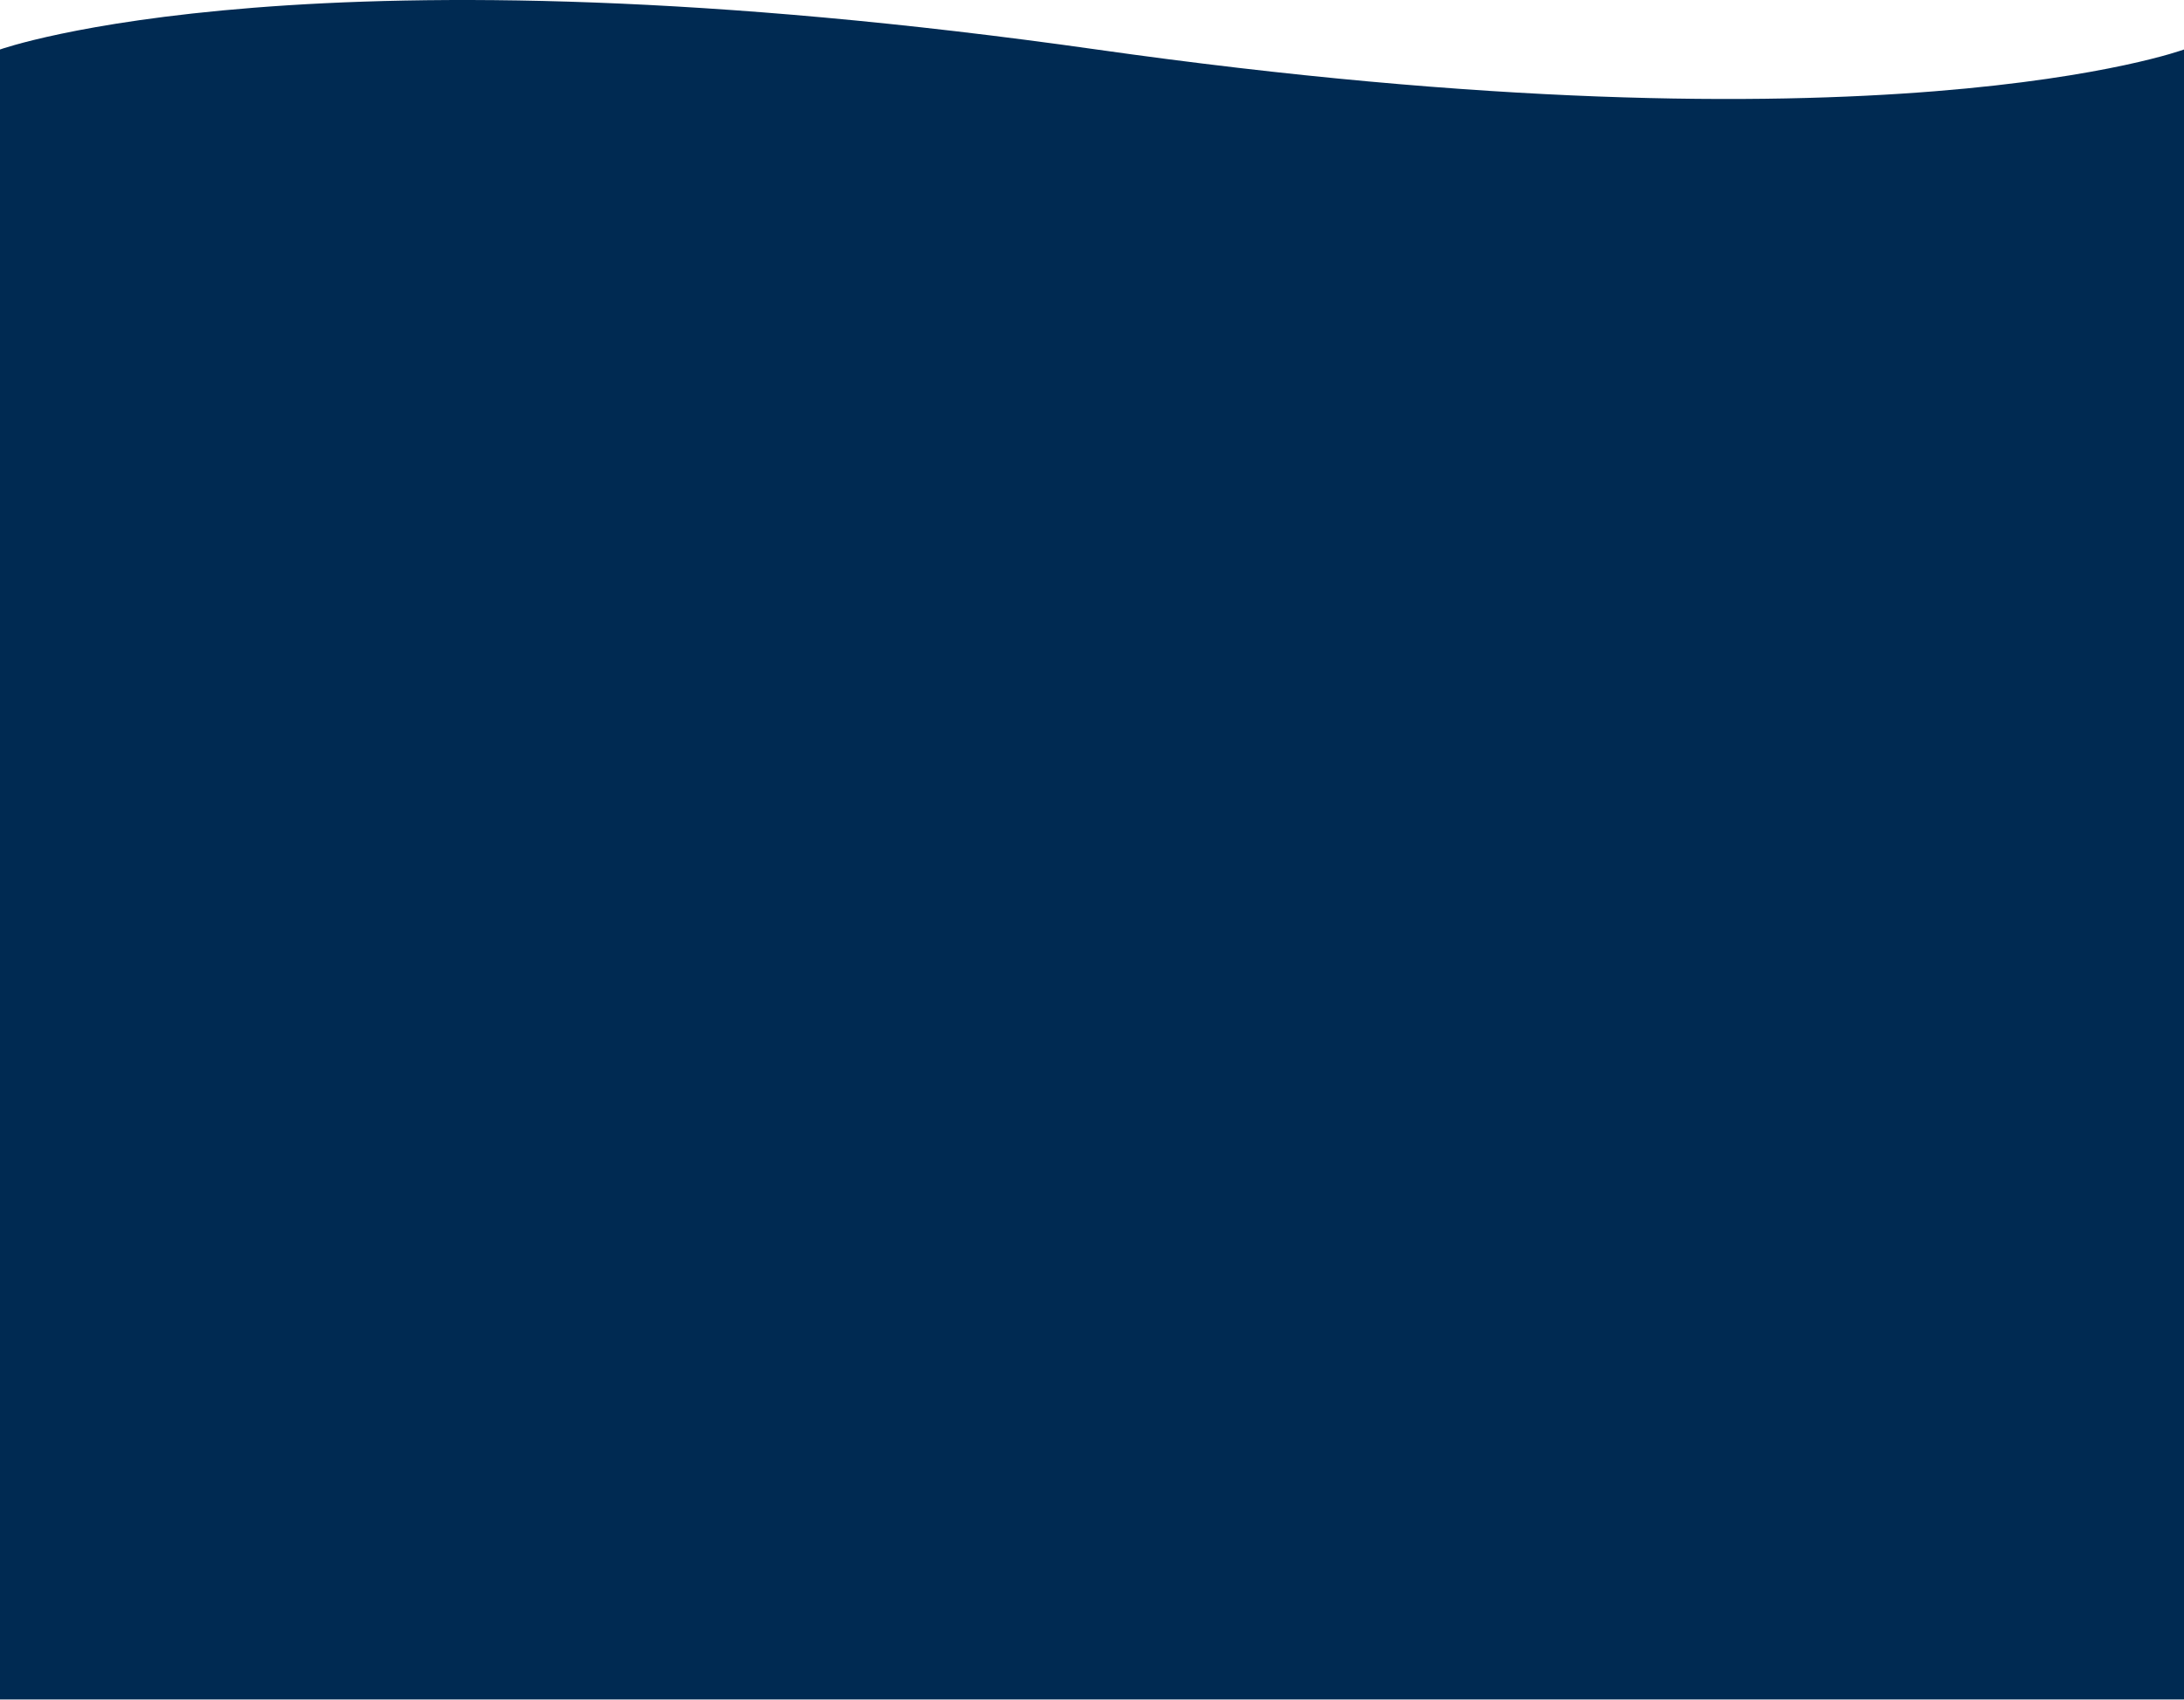
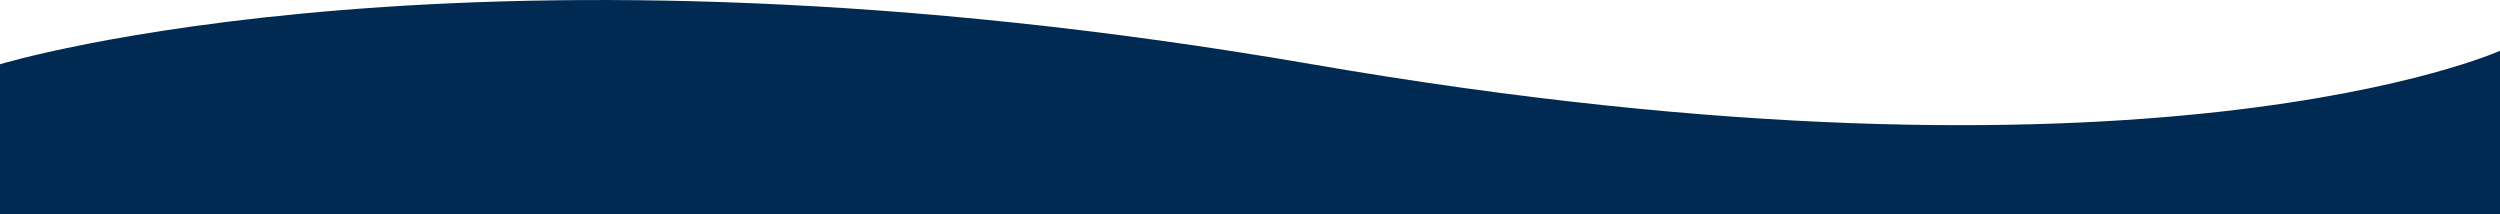
- <svg xmlns="http://www.w3.org/2000/svg" width="1920" height="1494.078" viewBox="0 0 1920 1494.078">
-   <path id="Path_232" data-name="Path 232" d="M0-31.3s273.457-97.9,964,0,956,0,956,0V1419.264H0Z" transform="translate(0 74.813)" fill="#002a52" />
+ <svg xmlns="http://www.w3.org/2000/svg" id="Layer_1" data-name="Layer 1" viewBox="0 0 1920 164">
+   <defs>
+     <style>.cls-1{fill:#002a52;}</style>
+   </defs>
+   <path class="cls-1" d="M0,49.35s364.56-111,1007.64,0S1920,39,1920,39V1738.4s-395.55,100.73-960,0-960-2.58-960-2.58Z" />
</svg>
